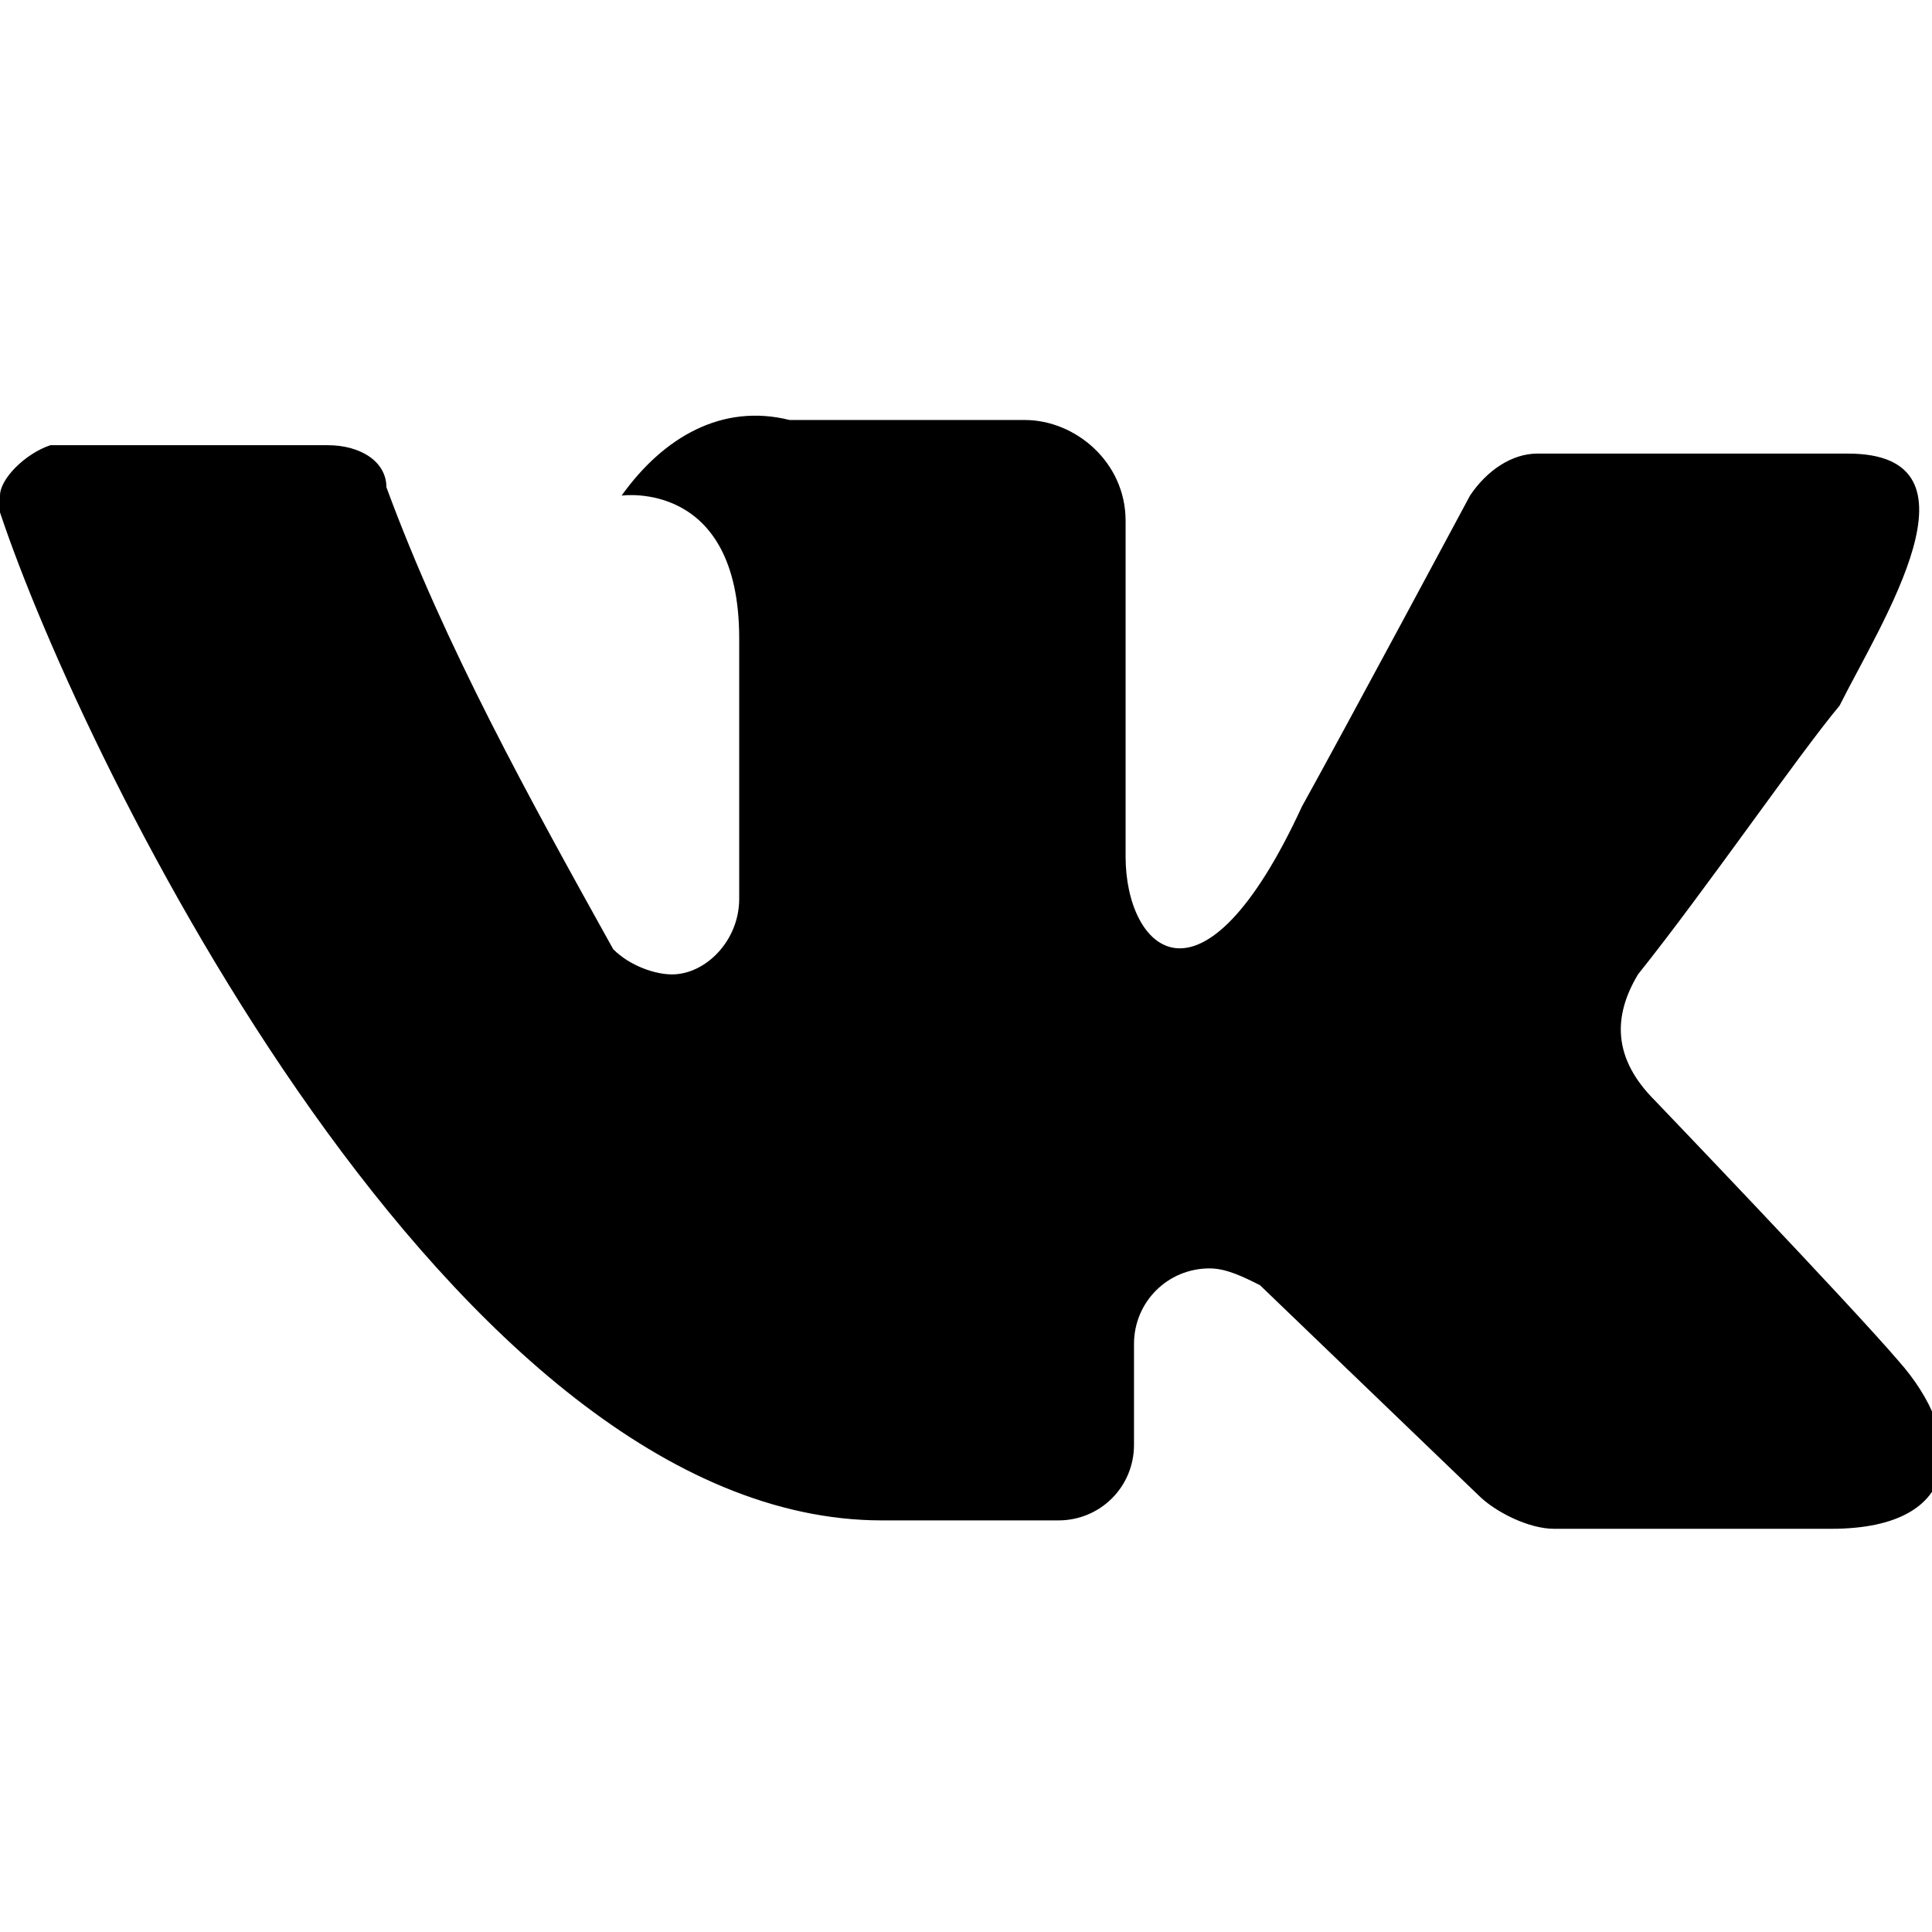
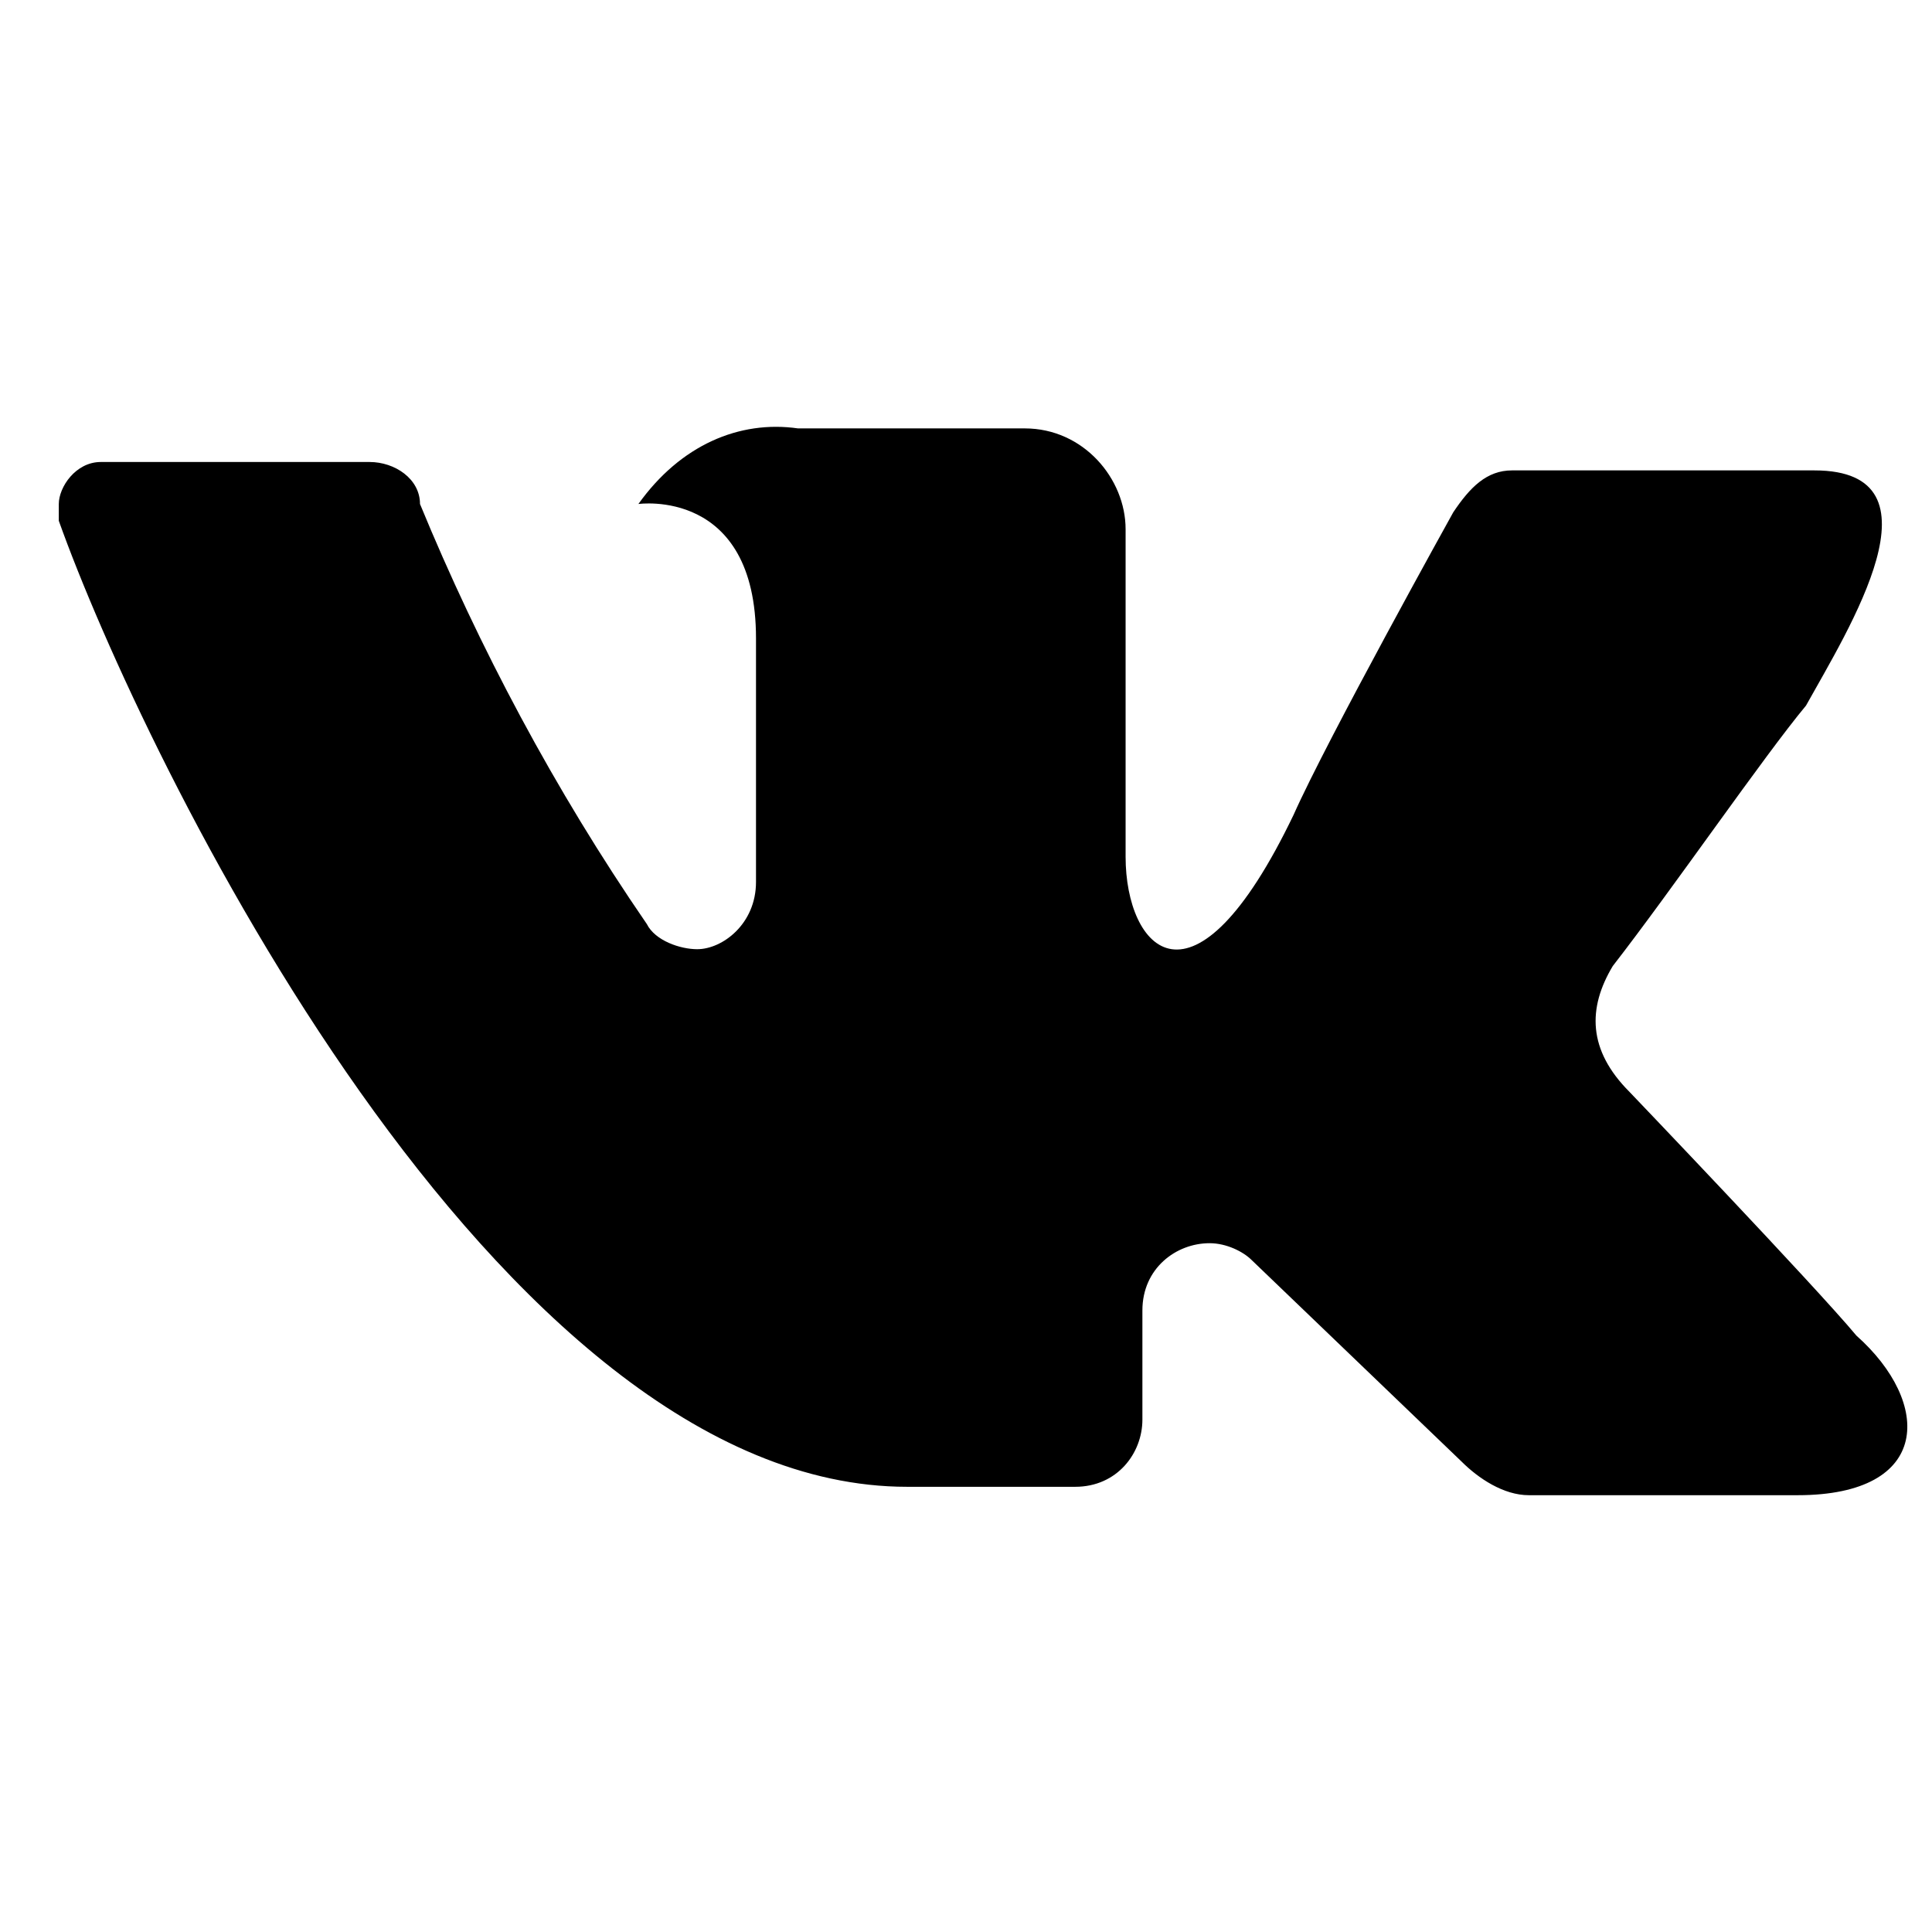
<svg xmlns="http://www.w3.org/2000/svg" x="0px" y="0px" viewBox="0 0 23 23">
-   <path d="M22,5.4h-3.7c-0.3,0-0.6,0.2-0.8,0.5c0,0-1.5,2.8-2,3.7c-1.2,2.6-2.1,1.7-2.1,0.6v-4c0-0.7-0.6-1.2-1.2-1.2H9.4  c-0.8-0.2-1.5,0.2-2,0.9c0,0,1.4-0.2,1.4,1.7c0,0.5,0,1.9,0,3.1c0,0.5-0.4,0.9-0.8,0.9c-0.2,0-0.5-0.1-0.7-0.3  C6.3,9.5,5.3,7.7,4.6,5.8c0-0.3-0.3-0.5-0.7-0.5c-0.8,0-2.4,0-3.3,0C0.3,5.4,0,5.7,0,5.9C0,6,0,6,0,6.1c1,3,5.4,12,10.5,12h2.1  c0.5,0,0.9-0.4,0.9-0.9V16c0-0.5,0.4-0.9,0.9-0.9c0.2,0,0.4,0.1,0.6,0.2l2.6,2.5c0.2,0.2,0.6,0.4,0.9,0.4h3.3c1.6,0,1.6-1.1,0.8-2  c-0.6-0.7-2.9-3.1-2.9-3.1c-0.5-0.5-0.5-1-0.2-1.5c0.8-1,1.9-2.6,2.4-3.2C22.4,7.4,23.7,5.4,22,5.4z" />
+   <path d="M21.6,5.6h-3.6c-0.3,0-0.5,0.2-0.7,0.5c0,0-1.5,2.7-1.9,3.6c-1.2,2.5-2,1.6-2,0.5V6.3c0-0.6-0.5-1.2-1.2-1.2  H9.5C8.8,5,8.1,5.3,7.6,6C7.6,6,9,5.8,9,7.6c0,0.5,0,1.8,0,2.9c0,0.5-0.4,0.8-0.7,0.8c-0.2,0-0.5-0.1-0.6-0.3c-1.1-1.6-2-3.3-2.7-5  c0-0.3-0.3-0.5-0.6-0.5c-0.7,0-2.3,0-3.2,0c-0.3,0-0.5,0.3-0.5,0.5c0,0.1,0,0.1,0,0.2c1,2.8,5.2,11.5,10.1,11.5h2  c0.5,0,0.8-0.4,0.8-0.8v-1.3c0-0.5,0.4-0.8,0.8-0.8c0.2,0,0.4,0.1,0.5,0.2l2.5,2.4c0.2,0.2,0.5,0.4,0.8,0.4h3.2  c1.6,0,1.6-1.1,0.7-1.9c-0.5-0.6-2.7-2.9-2.7-2.9c-0.5-0.5-0.5-1-0.2-1.5c0.7-0.9,1.8-2.5,2.3-3.1C22,7.5,23.2,5.6,21.6,5.6z" />
</svg>
